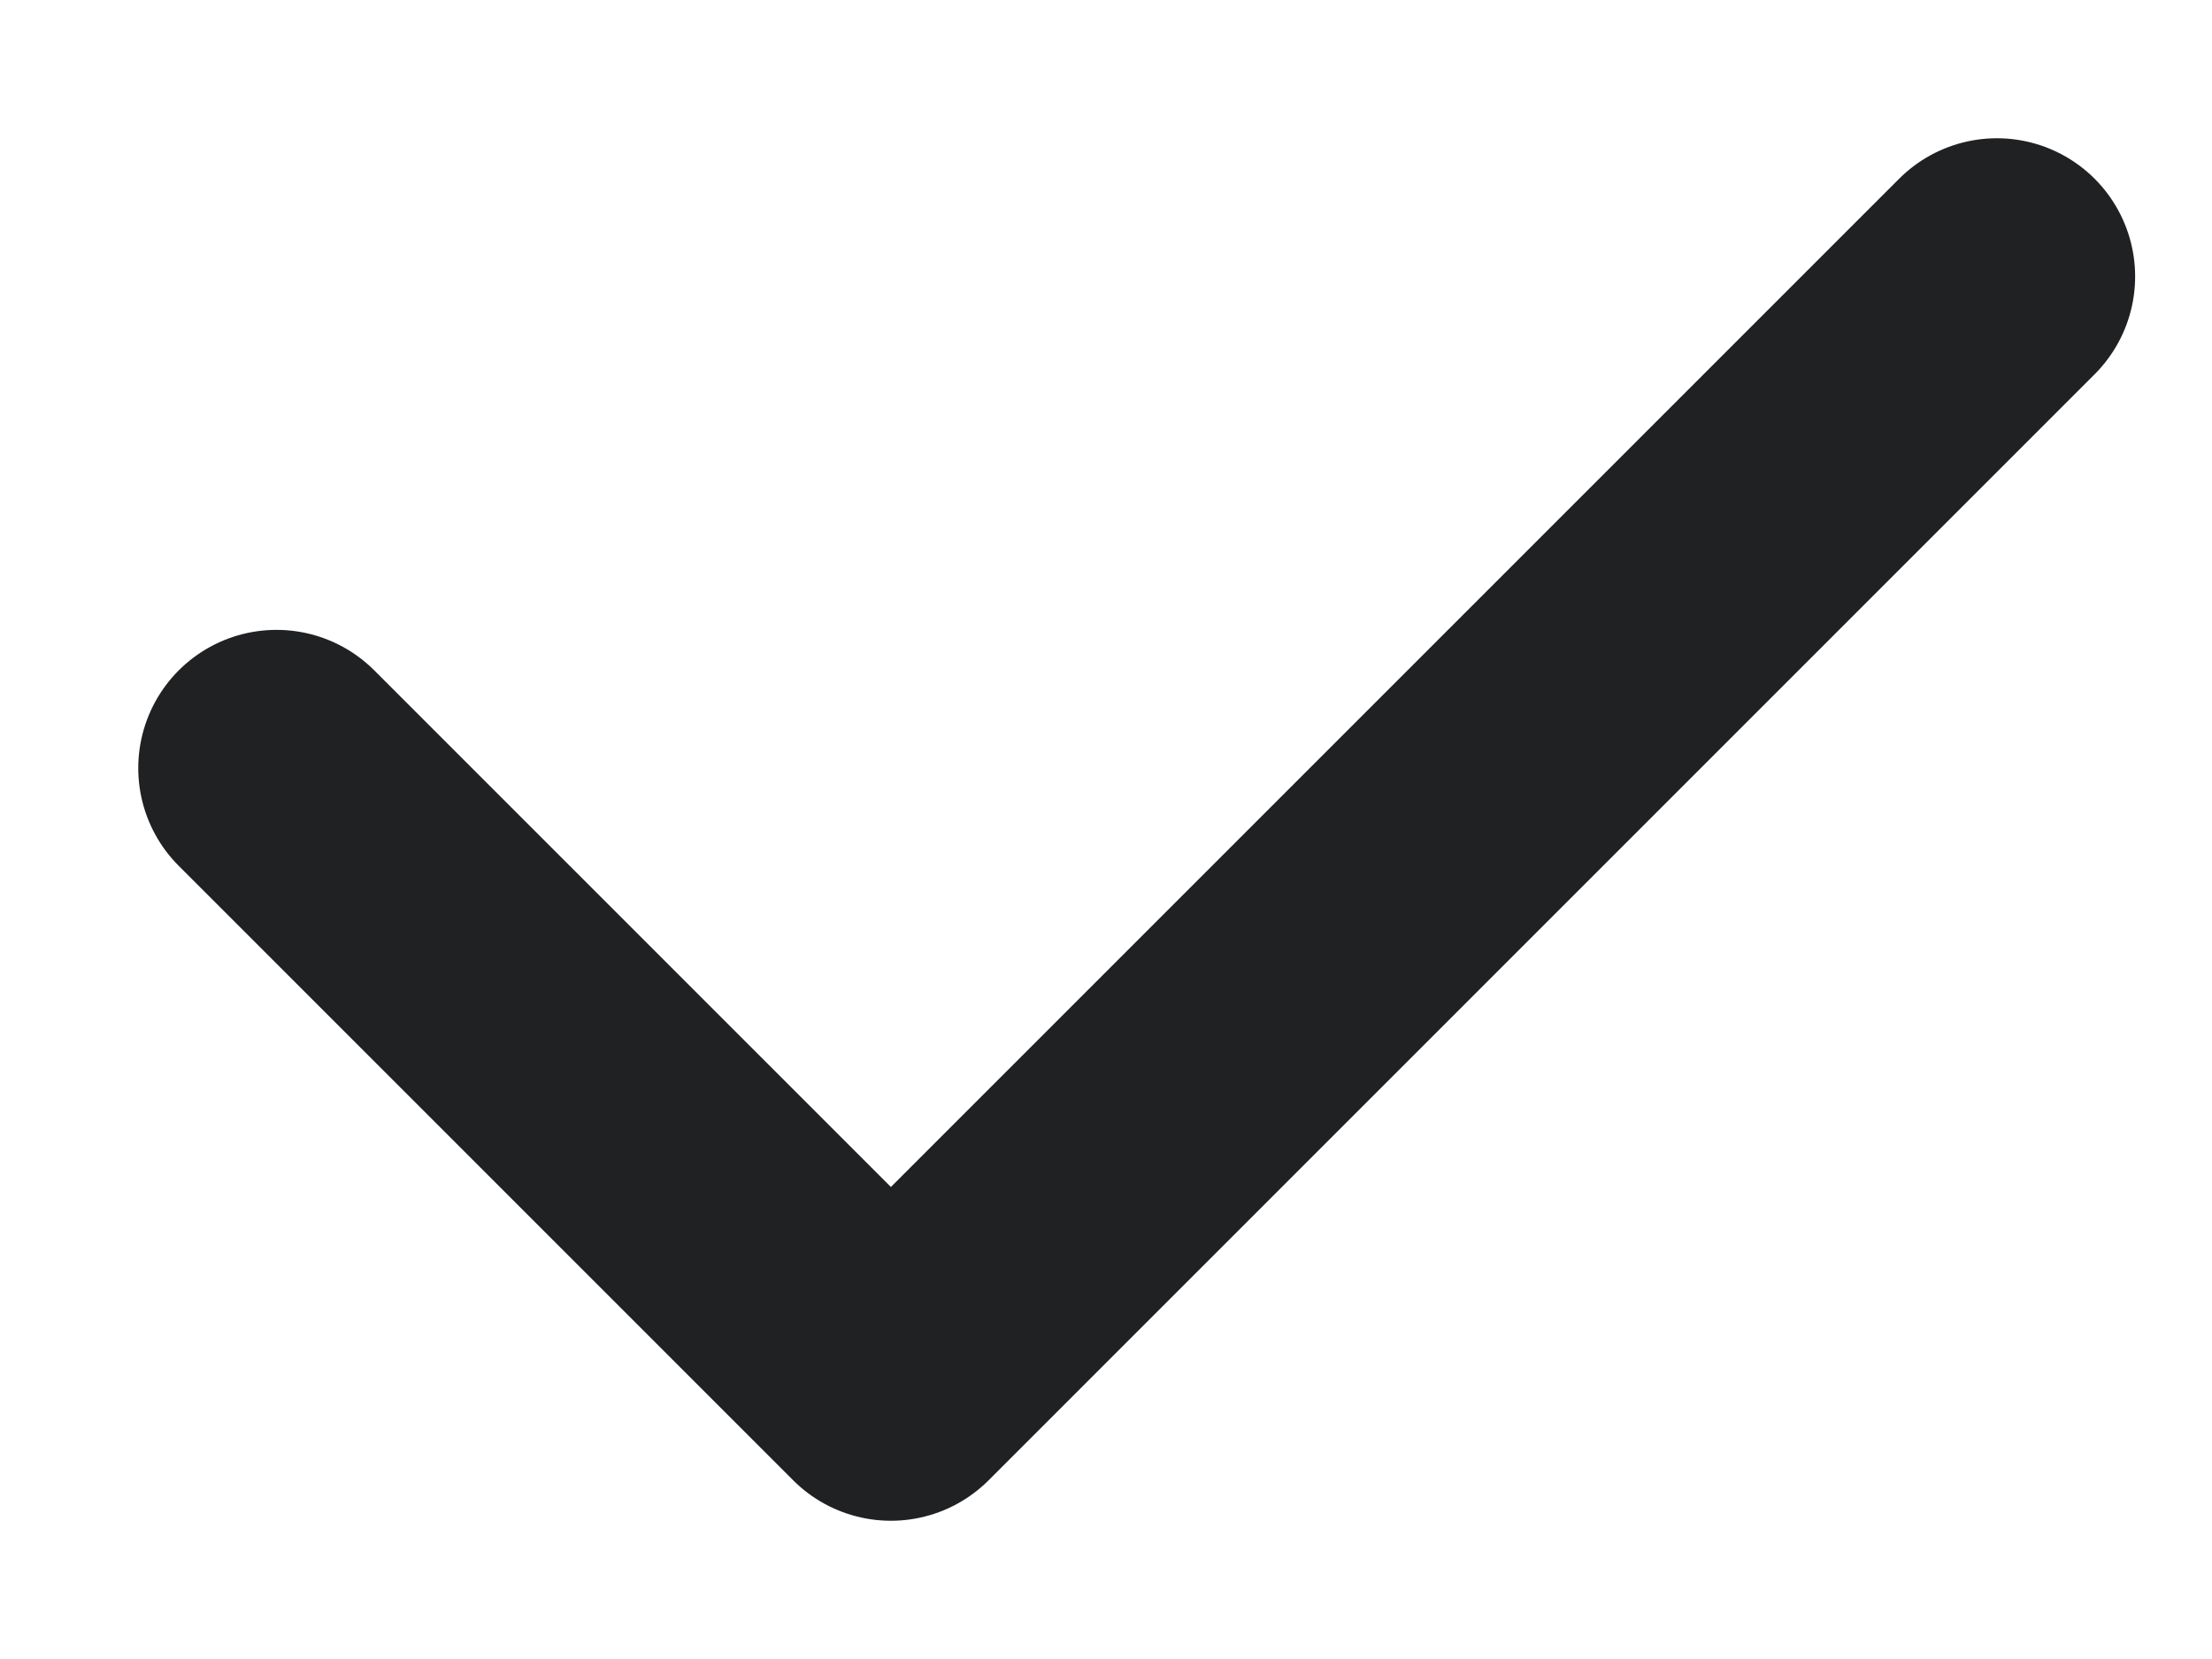
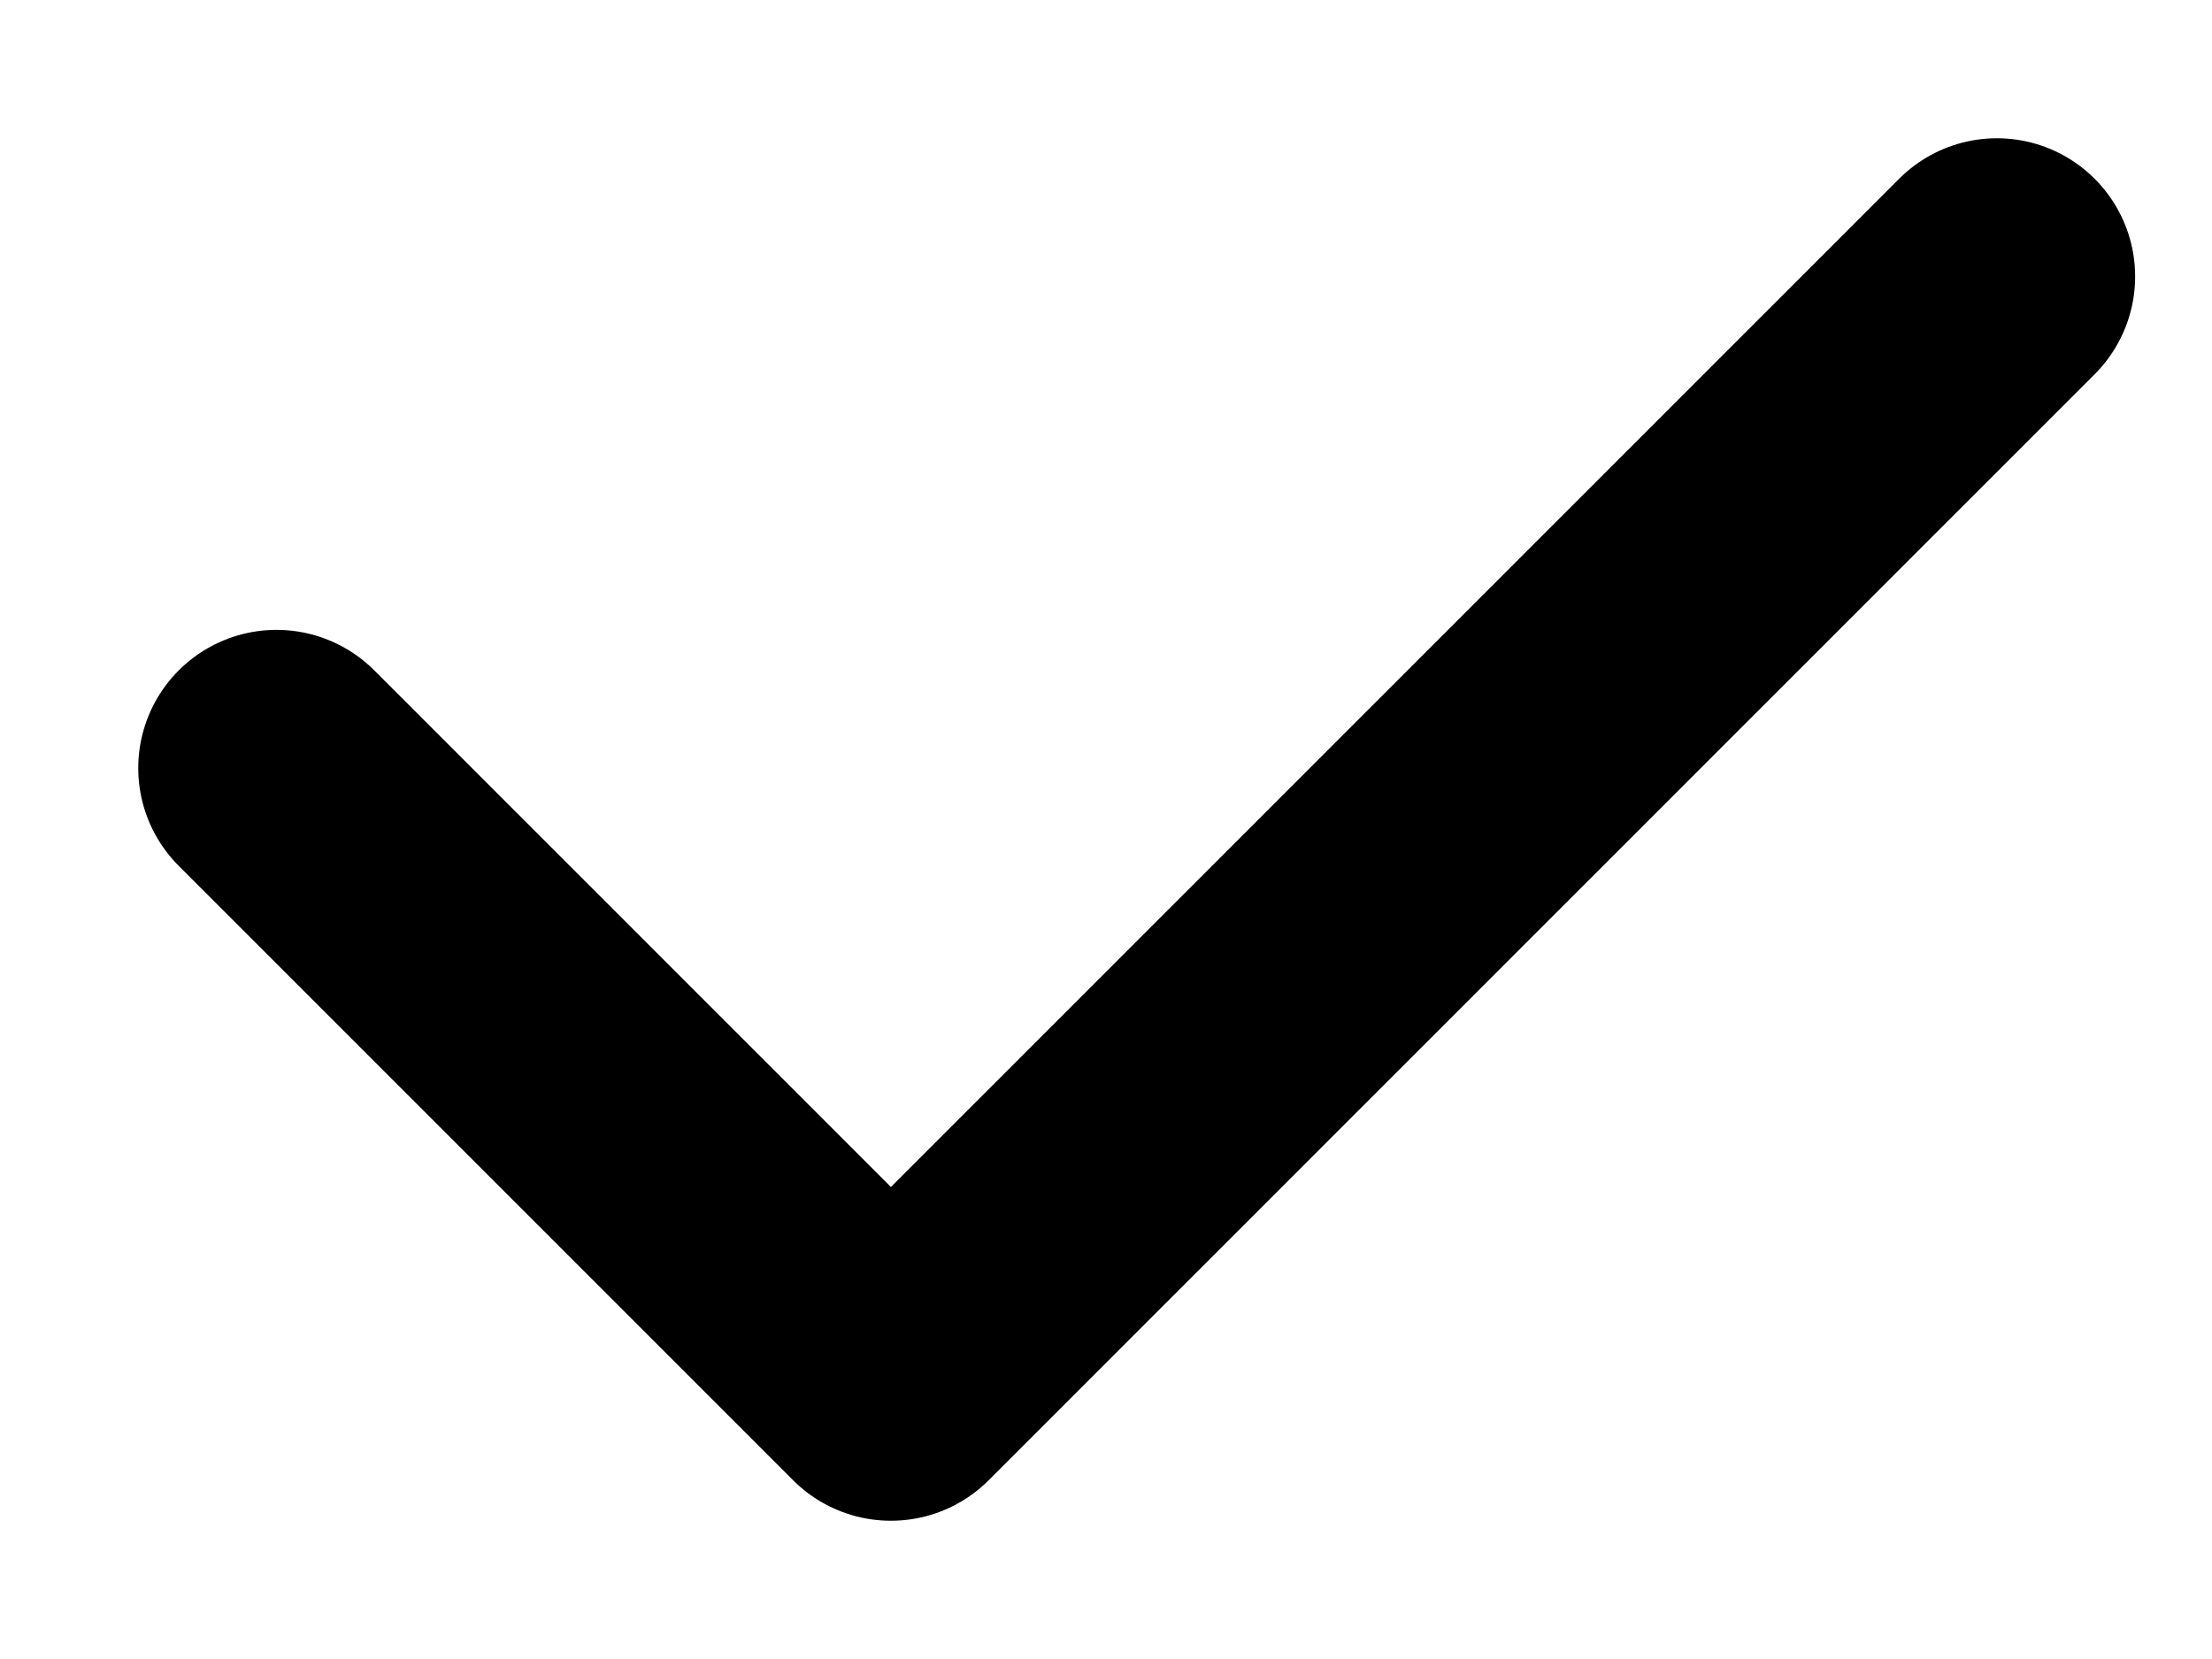
<svg xmlns="http://www.w3.org/2000/svg" width="12" height="9" viewBox="0 0 12 9" fill="none">
-   <path d="M1.5 4.167L4.833 7.5L10.833 1.5" stroke="#202123" stroke-width="1.5" stroke-linecap="round" stroke-linejoin="round" />
+   <path d="M1.5 4.167L4.833 7.5L10.833 1.5" stroke="currentColor" stroke-width="1.5" stroke-linecap="round" stroke-linejoin="round" />
</svg>
